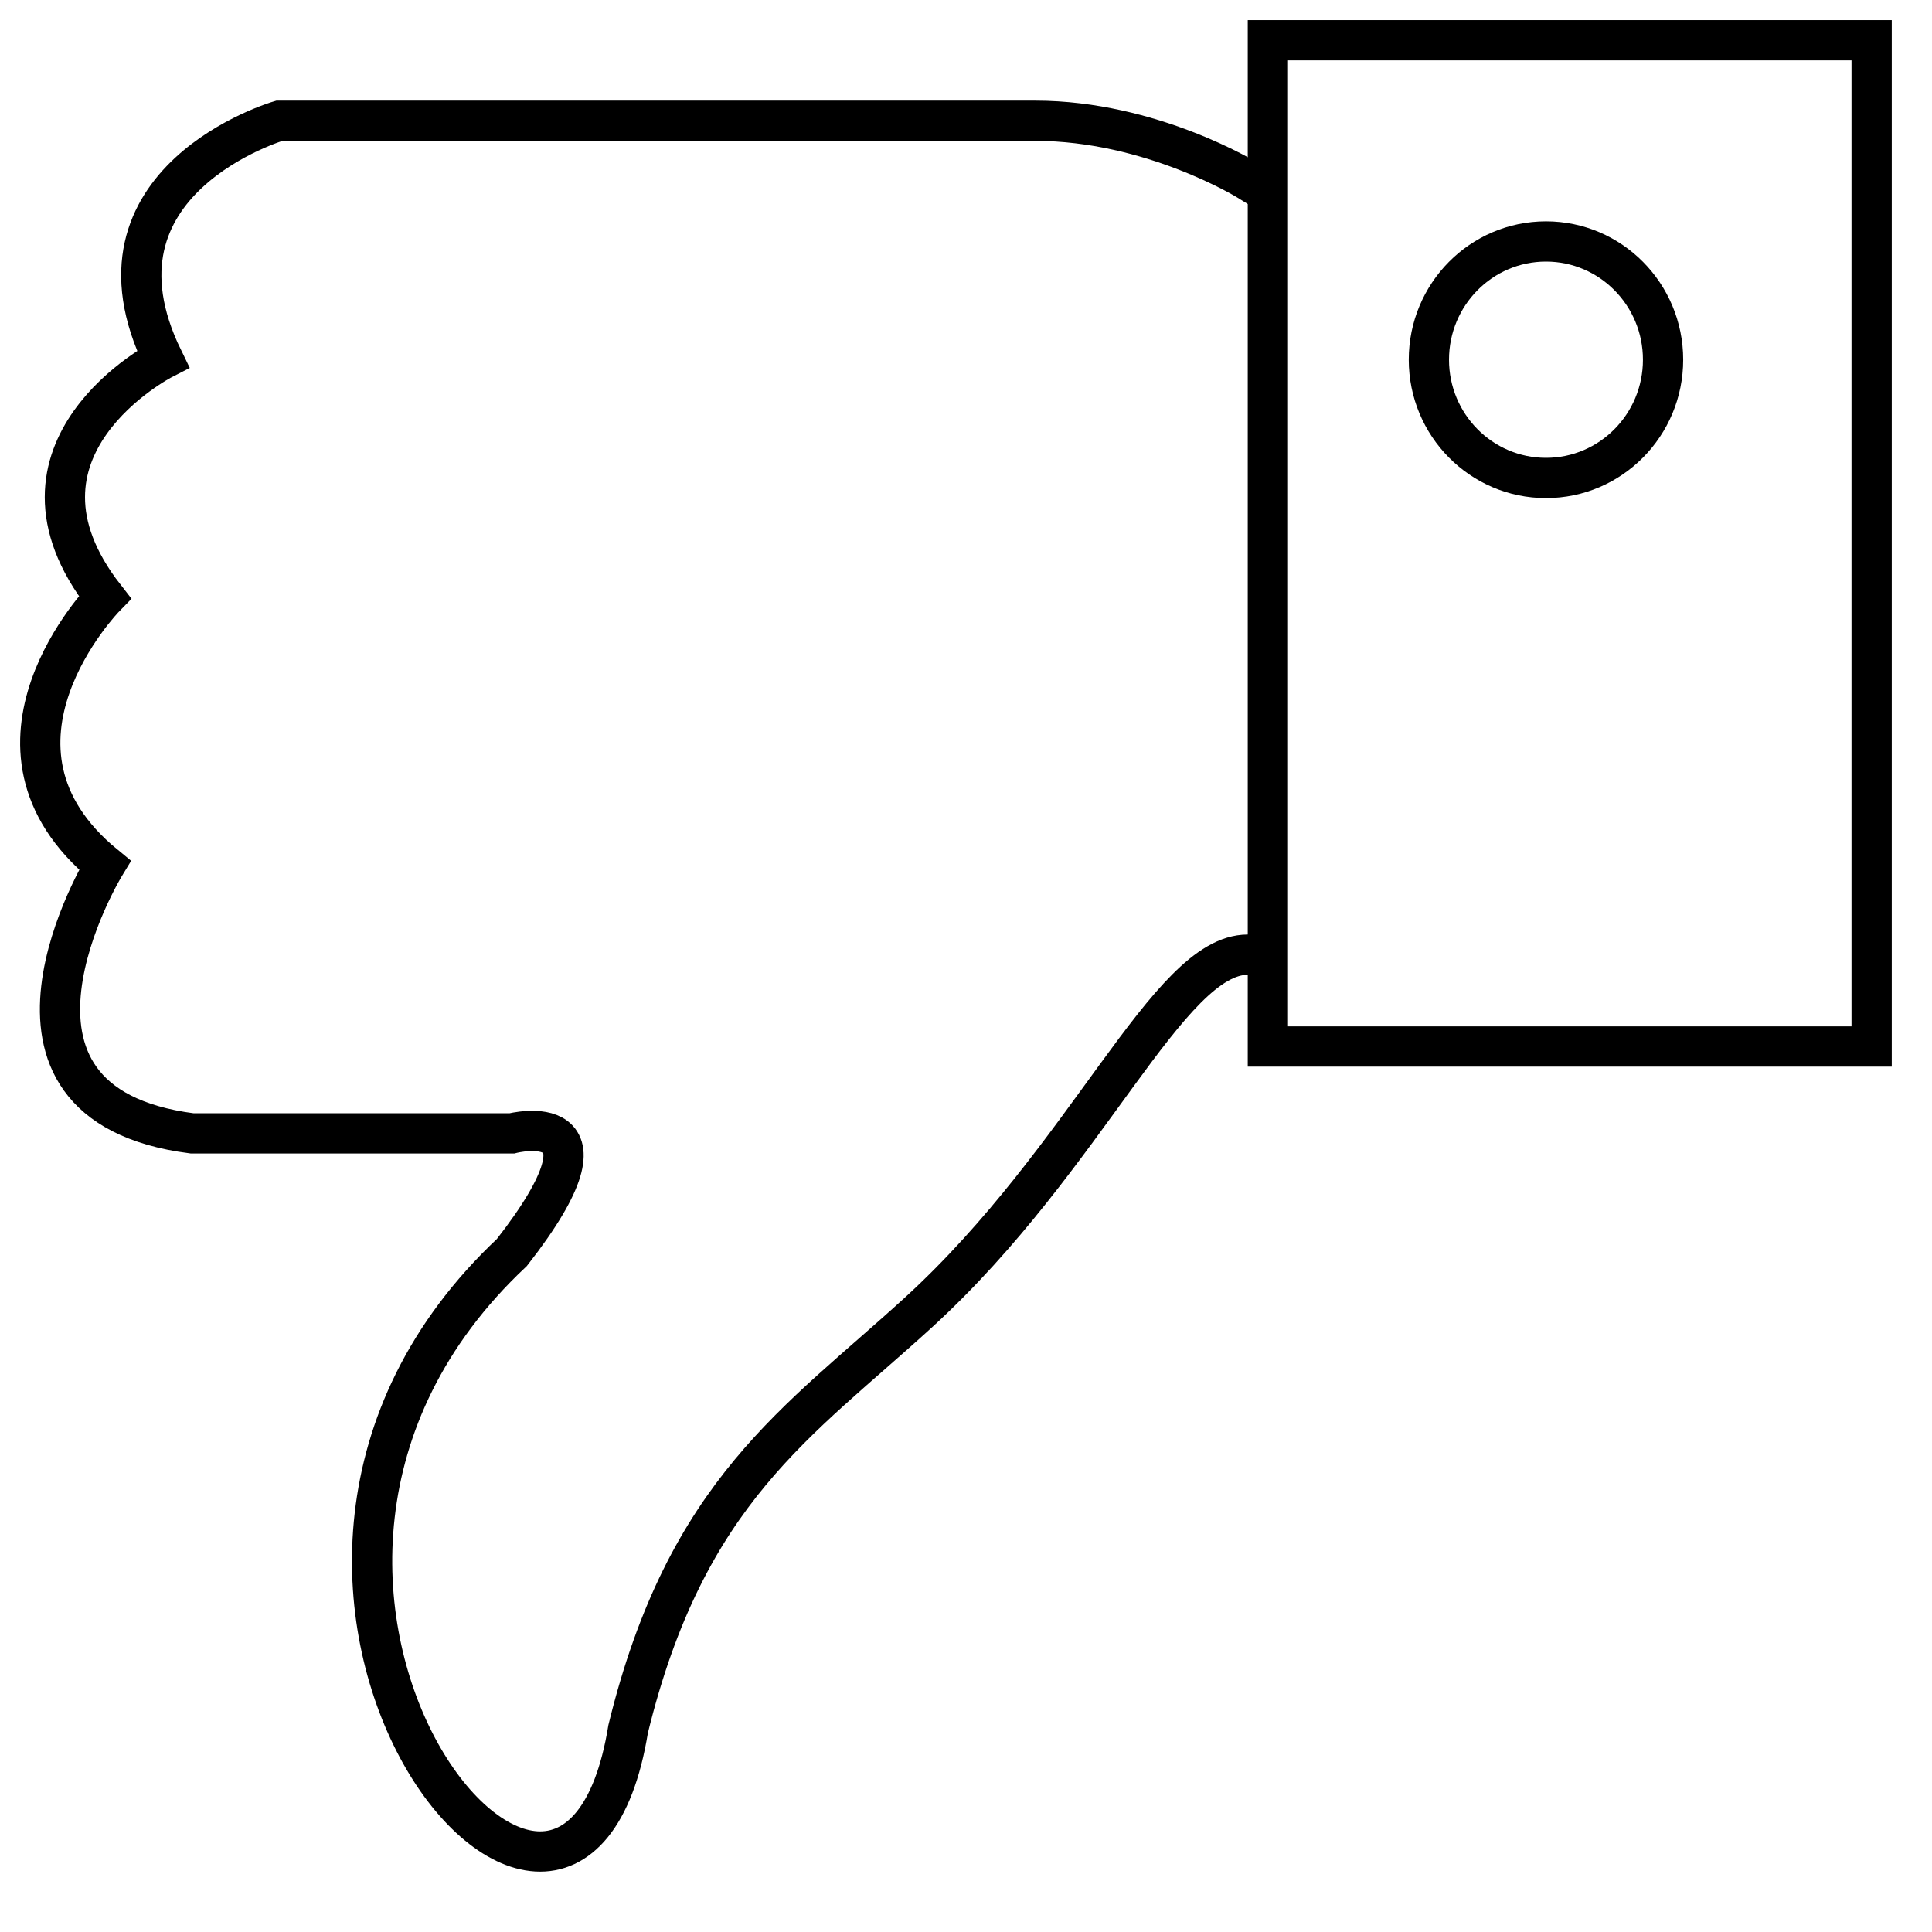
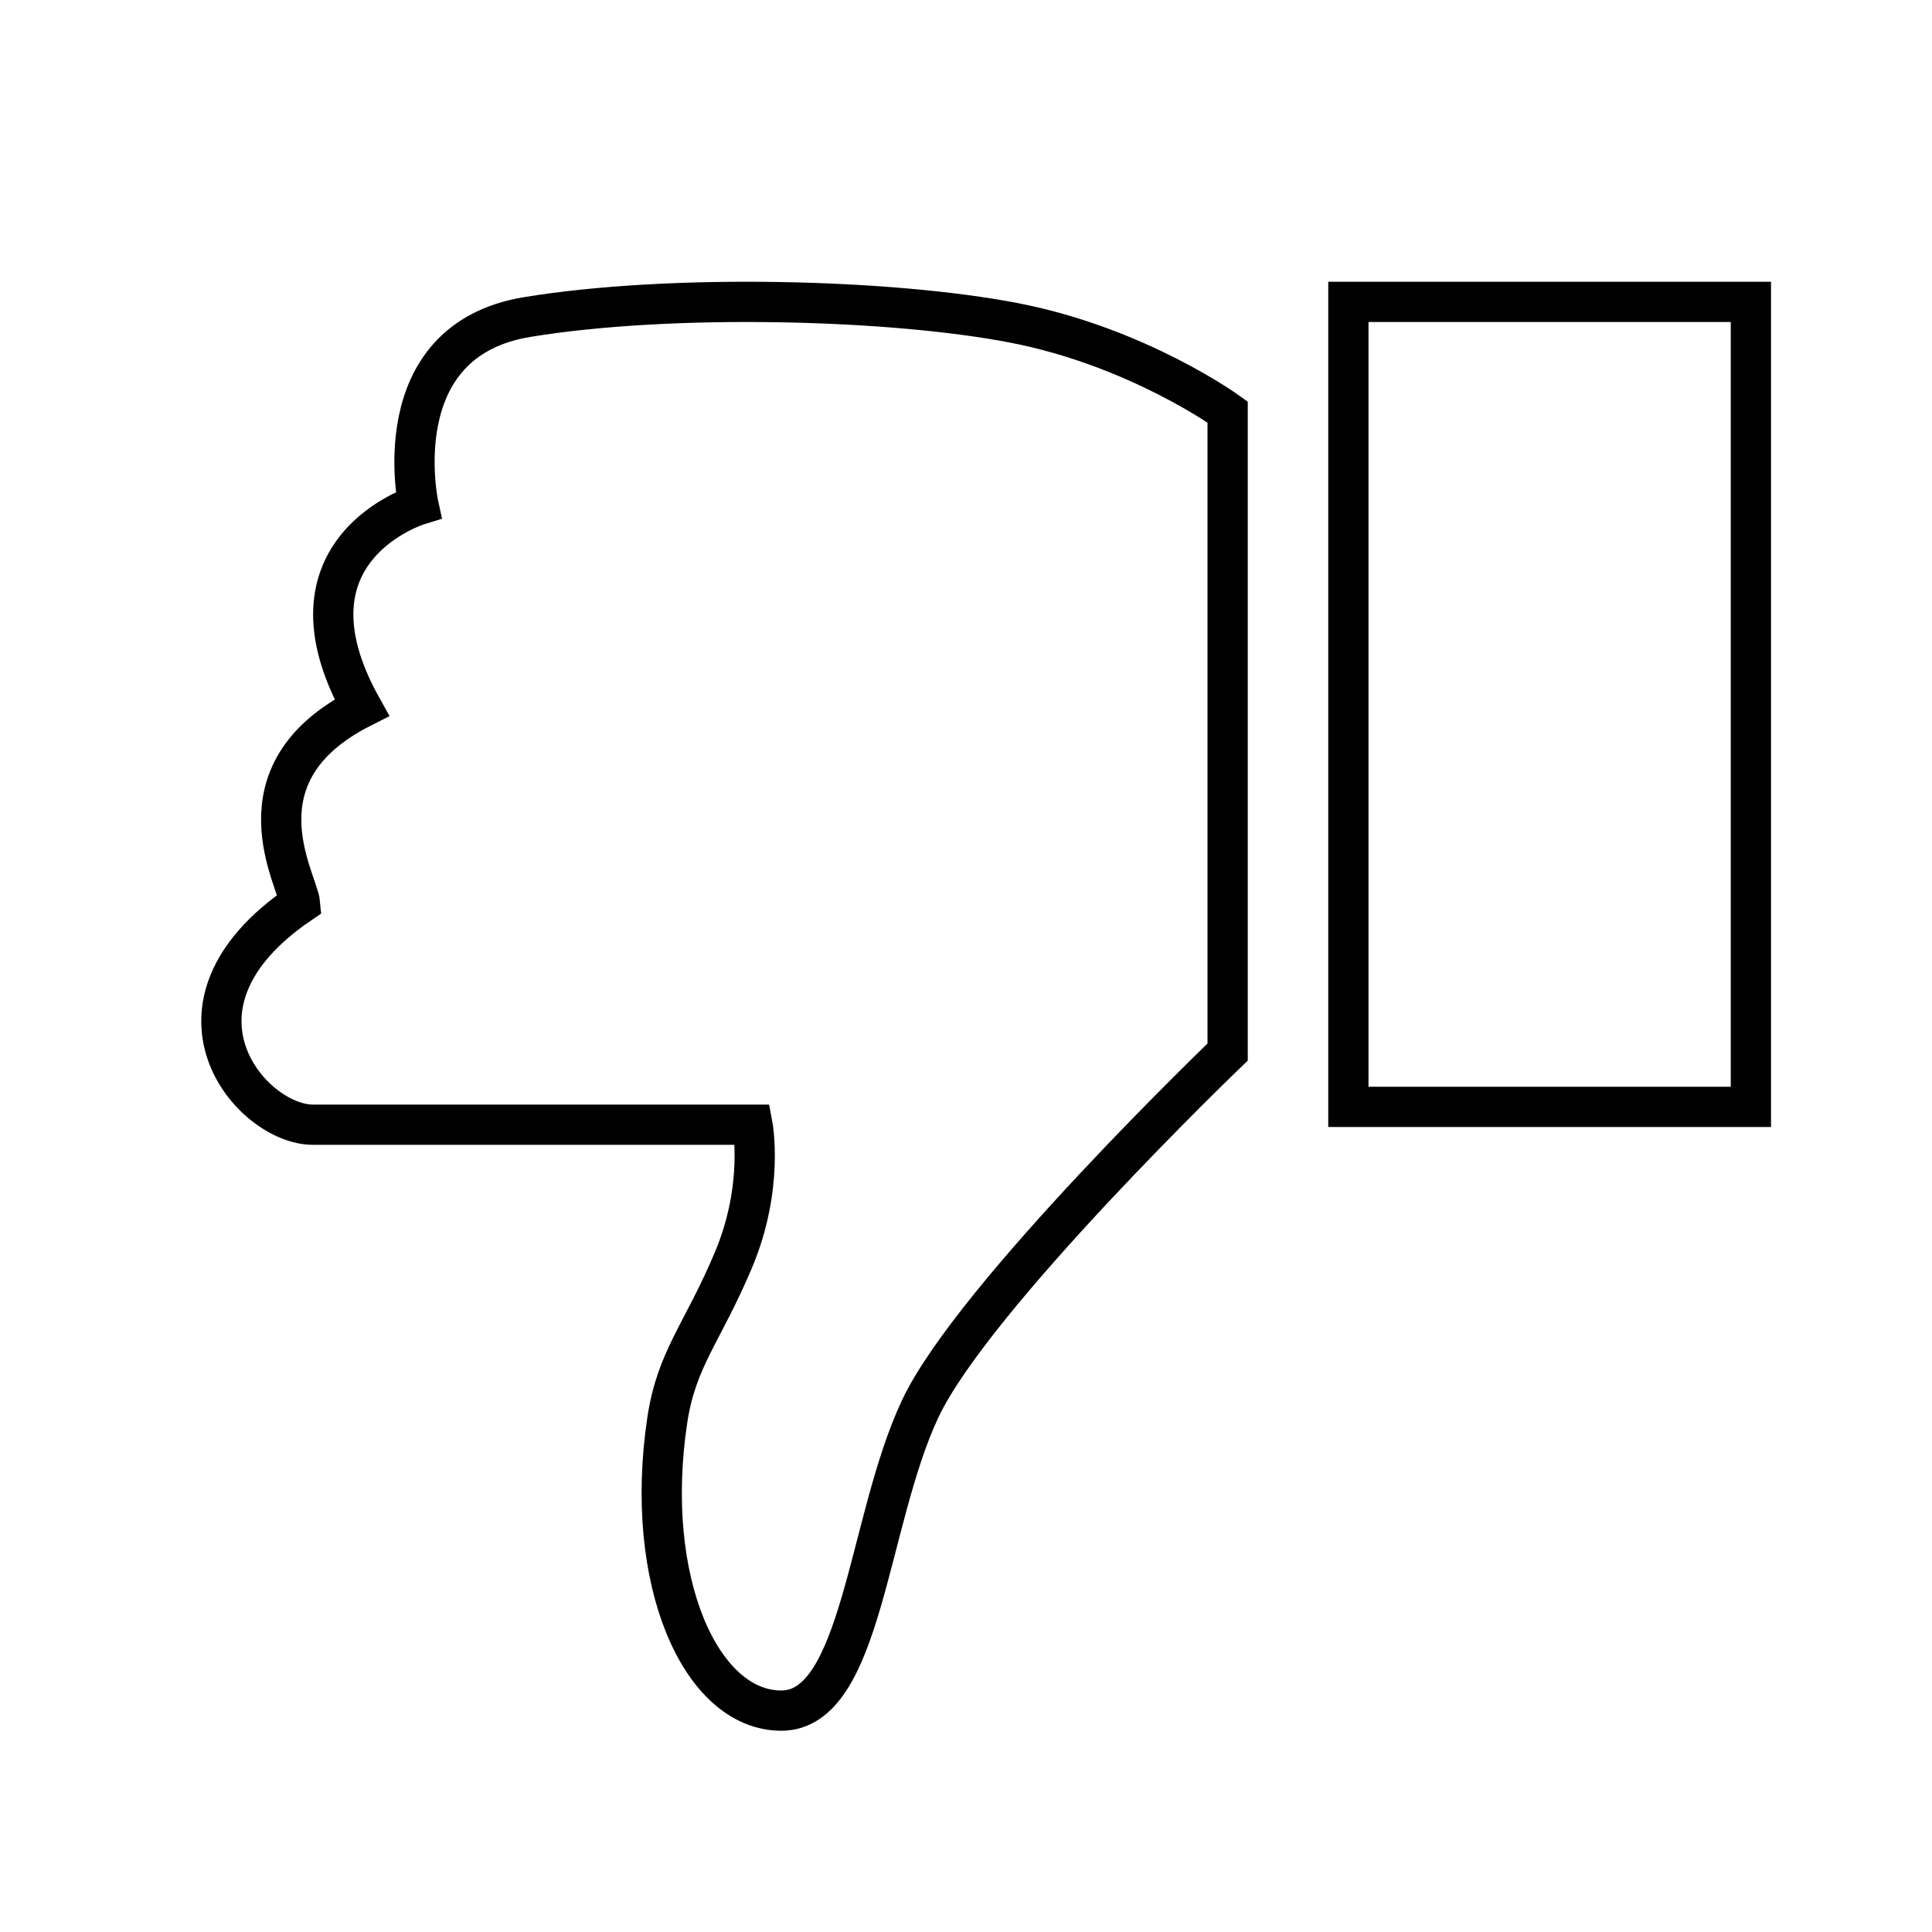
<svg xmlns="http://www.w3.org/2000/svg" width="48px" height="48px" viewBox="0 0 48 48" version="1.1">
  <defs />
-   <g id="line" stroke="none" stroke-width="1" fill="none" fill-rule="evenodd" stroke-linecap="square">
+   <g id="line" stroke="none" stroke-width="1" fill="none" fill-rule="evenodd">
    <g id="dislike1-line" stroke="#000000">
-       <rect id="Rectangle-4" transform="translate(39, 13.5) scale(-1, -1) translate(-39, -13.5) " x="31.5" y="1" width="15" height="25" />
-       <ellipse id="Oval-8" transform="translate(38.40909, 8.9375) scale(-1, -1) translate(-38.40909, -8.9375) " cx="38.409" cy="8.938" rx="2.909" ry="2.938" />
-       <path d="M1,44.52 C1,44.52 3.393,46 6.282,46 L25.061,46 C25.061,46 30.117,44.52 27.95,40.08 C27.95,40.08 32.284,37.861 29.395,34.161 C29.395,34.161 33.006,30.461 29.395,27.502 C29.395,27.502 33.006,21.582 27.228,20.842 L19.283,20.842 C19.283,20.842 16.394,21.582 19.283,17.882 C27.95,9.743 17.838,-2.836 16.394,6.043 C14.949,11.963 12.164,13.664 9.171,16.402 C4.973,20.244 2.986,25.282 1,25.282" id="Path-2" transform="translate(16, 24.5) scale(-1, -1) translate(-16, -24.5) " />
+       <path d="M18.5,23.862 L18.5,39.764 C18.5,39.764 20.733,41.38 23.79,41.975 C26.848,42.57 32.316,42.713 35.905,42.123 C39.495,41.532 38.604,37.455 38.604,37.455 C38.604,37.455 42.206,36.351 40.012,32.42 C43.255,30.781 41.595,28.12 41.545,27.551 C45.299,25 42.763,22.057 41.225,22.057 C39.686,22.057 30.305,22.057 30.305,22.057 C30.305,22.057 30.01,20.518 30.777,18.698 C31.543,16.877 32.191,16.254 32.422,14.714 C33.02,10.73 31.595,7.5 29.588,7.5 C27.58,7.5 27.453,12.2 26.14,14.994 C24.828,17.789 18.5,23.862 18.5,23.862 Z M5.5,22.5 L15.5,22.5 L15.5,42.5 L5.5,42.5 L5.5,22.5 Z" id="Combined-Shape" transform="translate(24.5, 25) rotate(180) translate(-24.5, -25) " />
    </g>
  </g>
</svg>
